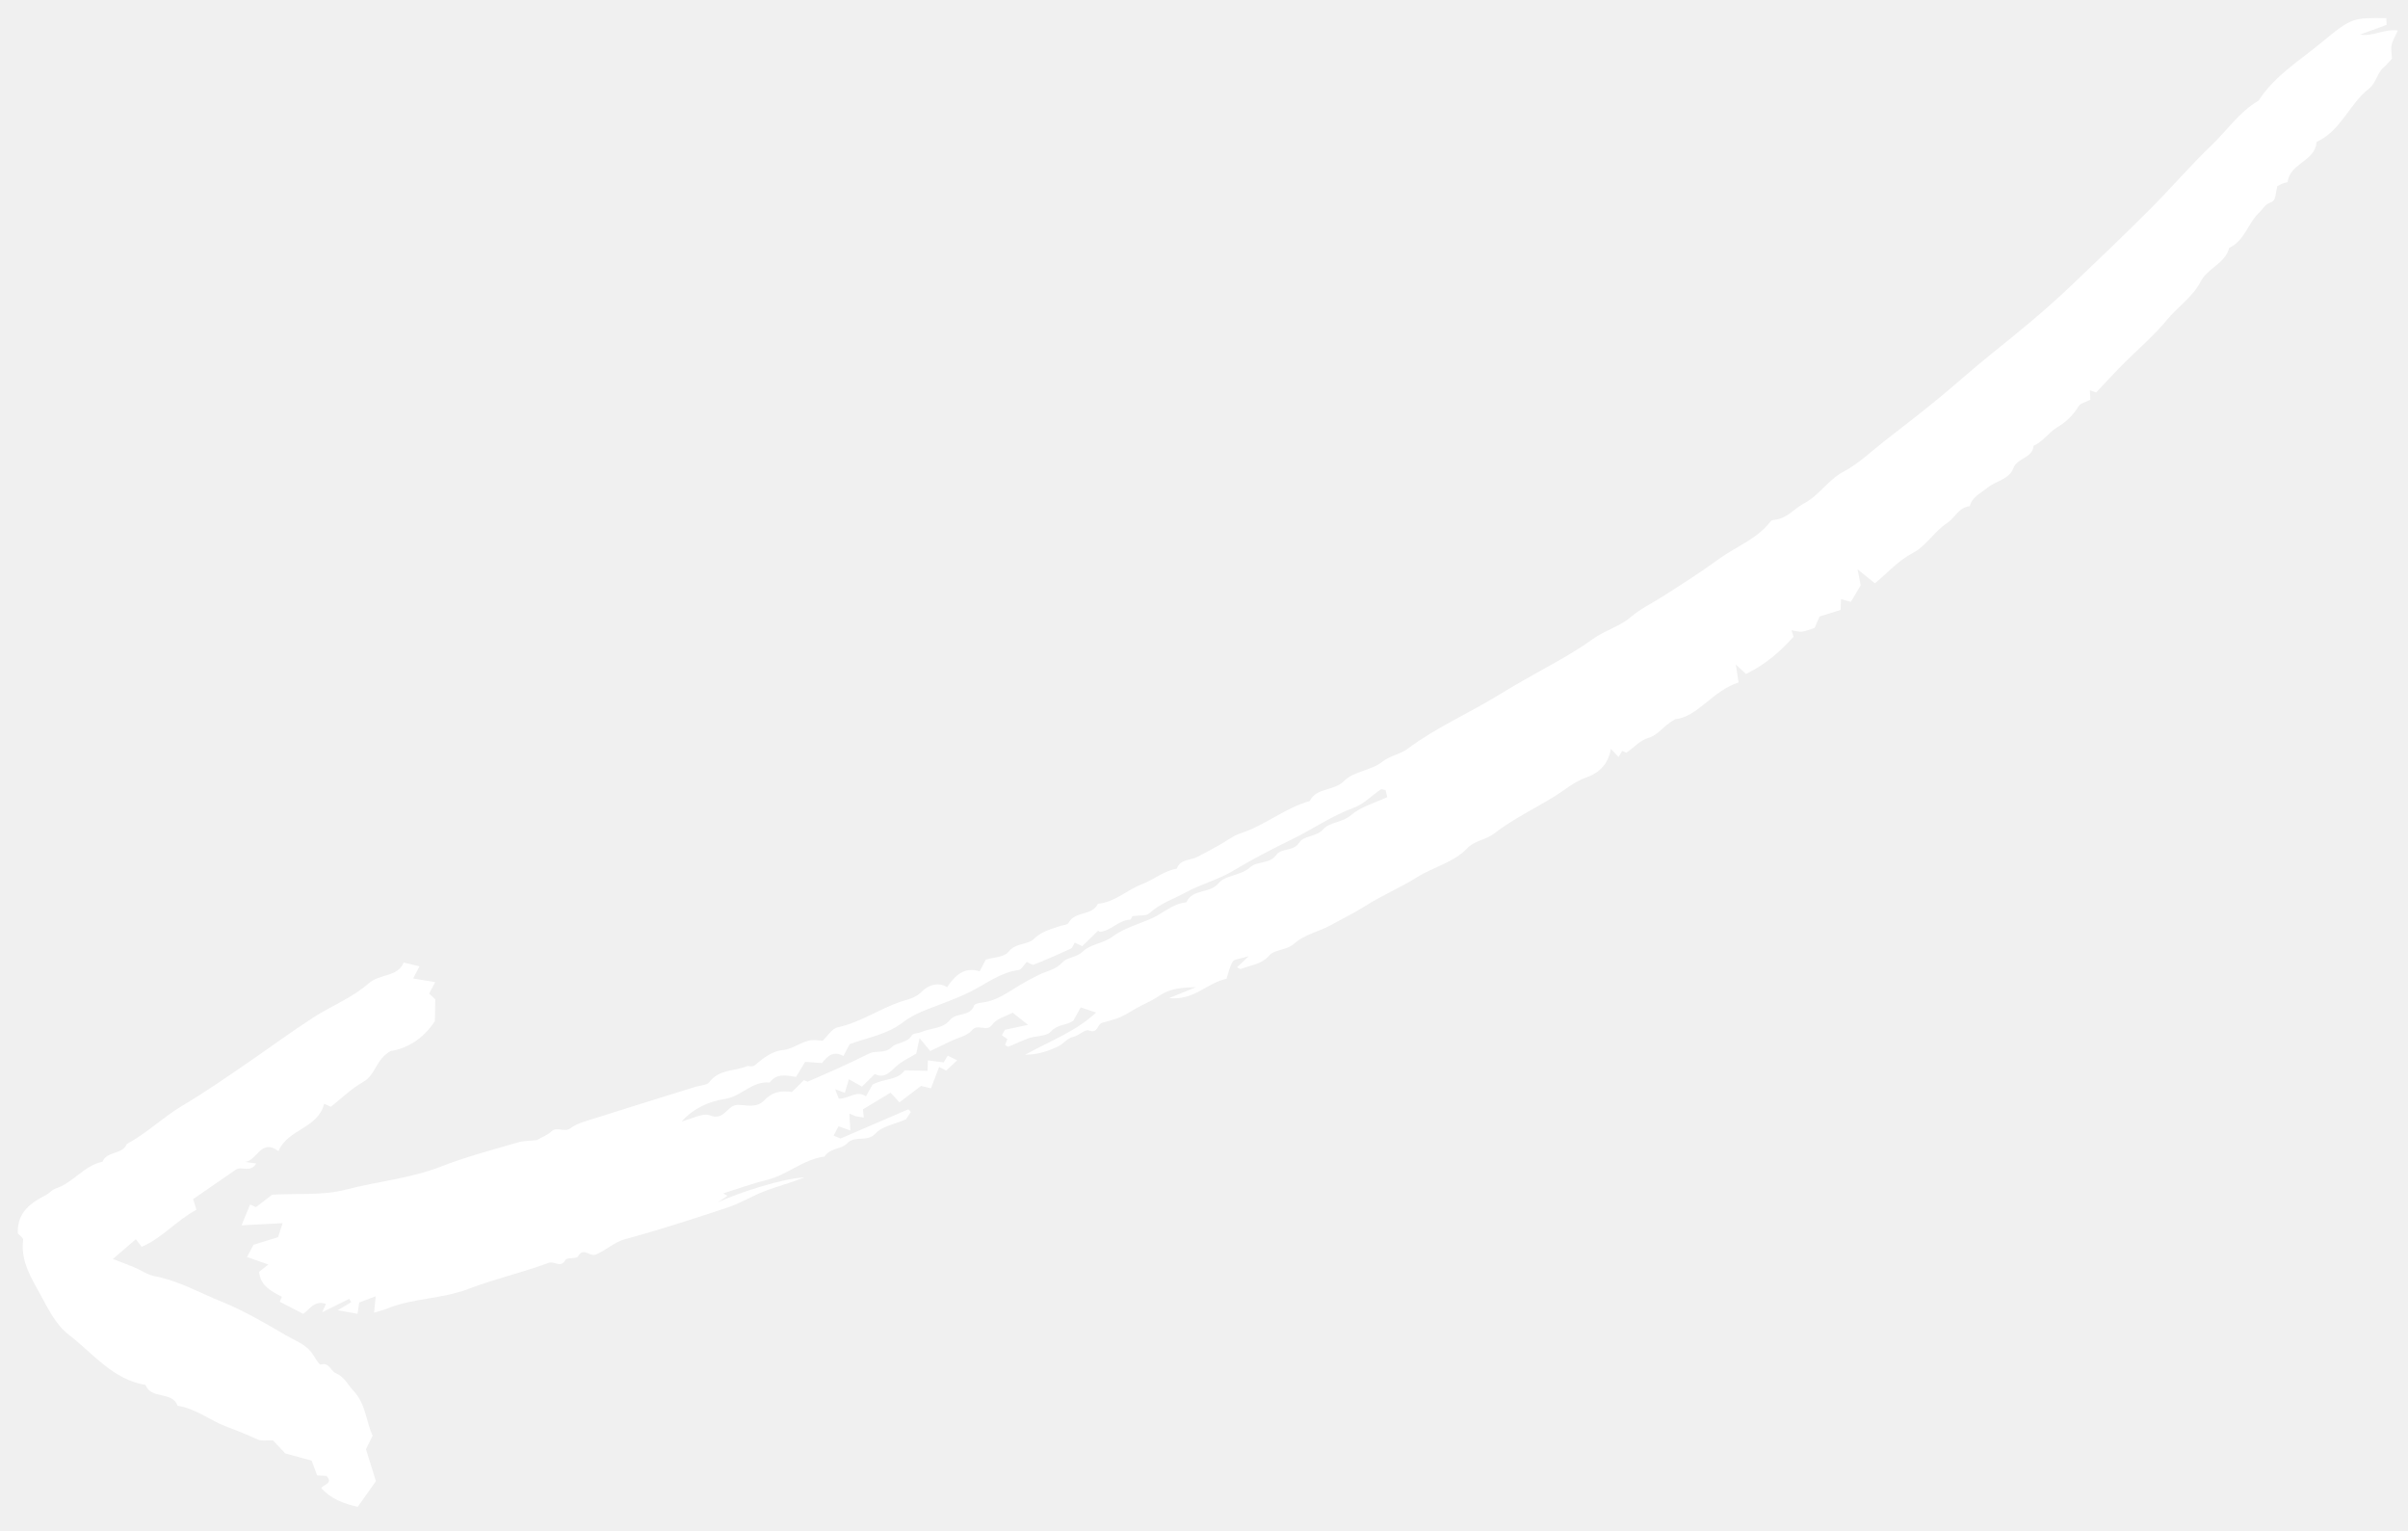
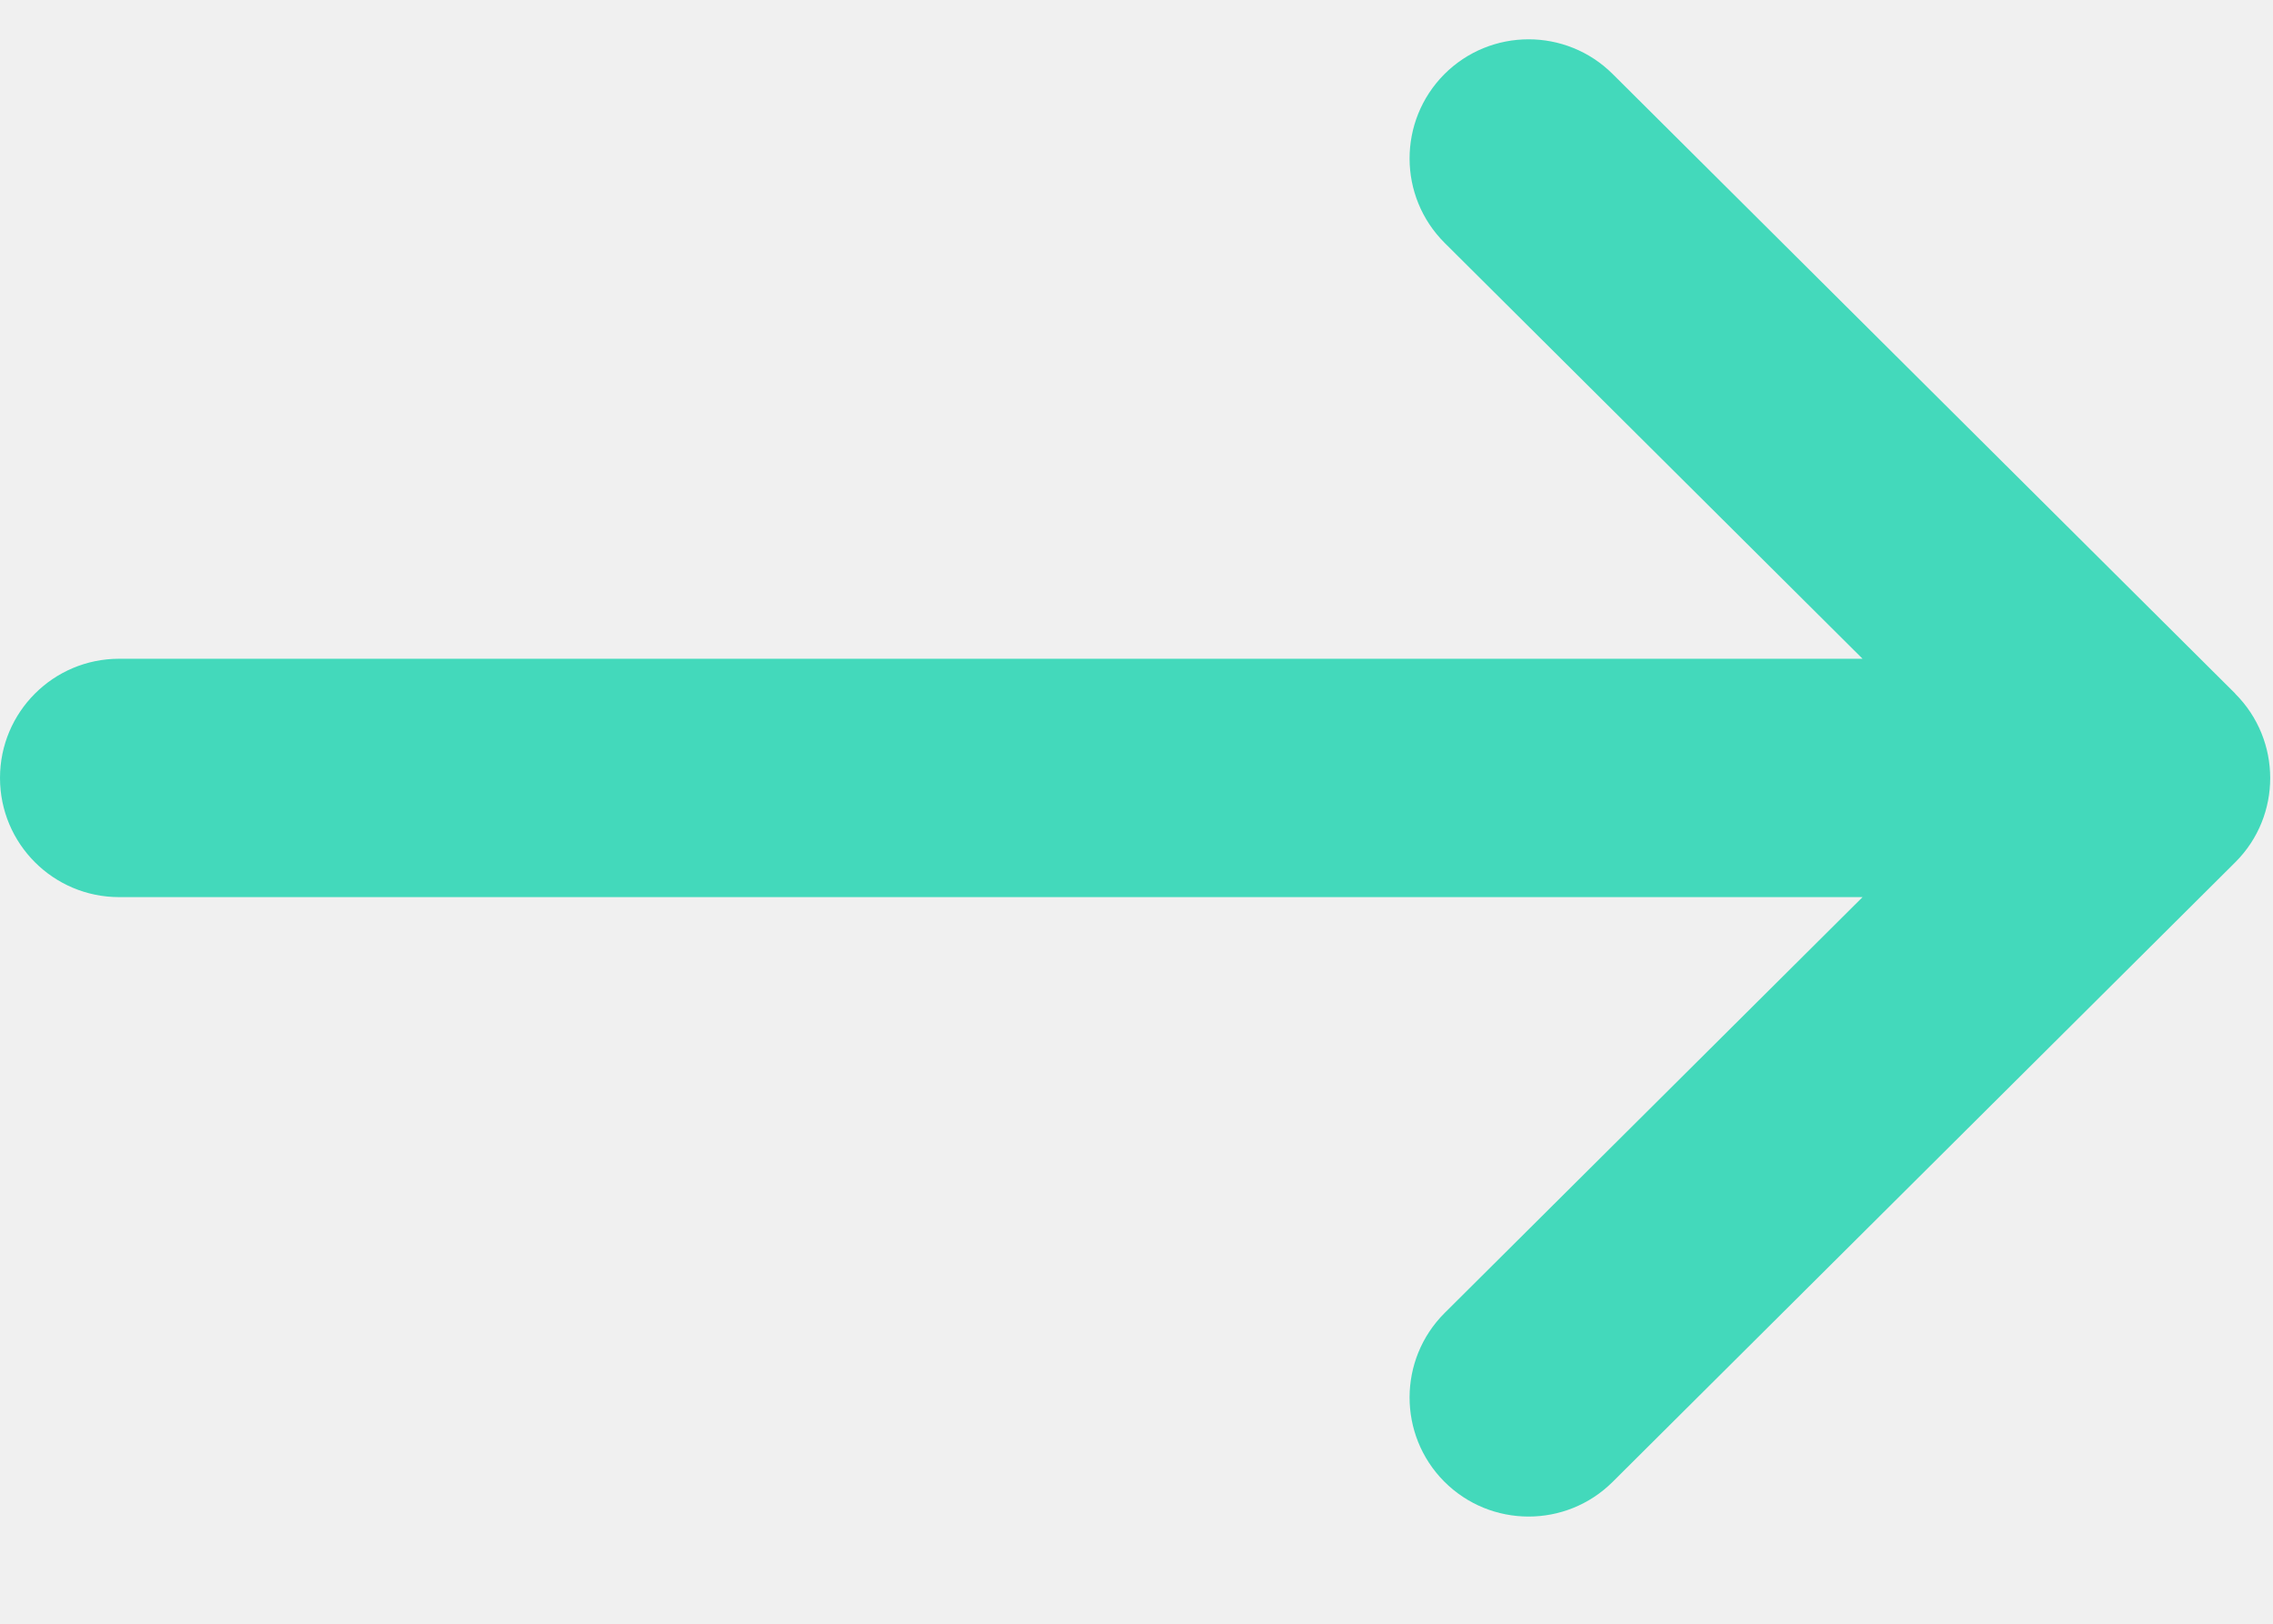
- <svg xmlns="http://www.w3.org/2000/svg" width="85" height="54" viewBox="0 0 85 54" fill="none">
-   <path fill-rule="evenodd" clip-rule="evenodd" d="M39.968 32.328C40.212 32.293 40.457 32.331 40.571 32.227C40.95 31.88 41.428 31.724 41.861 31.488C42.392 31.199 43.01 31.04 43.51 30.739C44.196 30.326 44.915 29.955 45.622 29.61C46.35 29.254 47.021 28.782 47.793 28.502C48.139 28.376 48.419 28.075 48.735 27.861C48.769 27.838 48.84 27.87 48.909 27.878C48.927 27.951 48.945 28.029 48.969 28.128C48.529 28.336 48.035 28.465 47.69 28.765C47.381 29.034 46.939 29.005 46.723 29.251C46.464 29.548 46.036 29.466 45.858 29.739C45.648 30.06 45.242 29.907 45.048 30.174C44.816 30.494 44.374 30.383 44.133 30.602C43.794 30.909 43.258 30.874 43.018 31.163C42.693 31.554 42.088 31.352 41.879 31.841C41.402 31.881 41.066 32.226 40.655 32.408C40.19 32.613 39.675 32.751 39.278 33.047C38.939 33.3 38.489 33.317 38.233 33.568C37.996 33.8 37.675 33.77 37.501 33.962C37.266 34.221 36.963 34.258 36.687 34.392C36.457 34.503 36.23 34.626 36.007 34.758C35.598 35.001 35.209 35.303 34.712 35.372C34.597 35.388 34.411 35.412 34.388 35.478C34.24 35.894 33.758 35.714 33.534 35.992C33.278 36.309 32.854 36.273 32.515 36.421C32.408 36.468 32.235 36.458 32.189 36.534C32.016 36.817 31.659 36.776 31.476 36.953C31.223 37.197 30.923 37.052 30.673 37.18C30.298 37.369 29.916 37.546 29.533 37.721C29.207 37.87 28.876 38.009 28.507 38.171C28.492 38.165 28.419 38.133 28.378 38.116C28.212 38.279 28.064 38.425 27.952 38.535C27.547 38.47 27.236 38.551 26.986 38.821C26.71 39.118 26.356 38.989 26.036 38.989C25.667 38.99 25.573 39.564 25.066 39.361C24.811 39.259 24.425 39.485 24.062 39.572C24.505 39.092 25.032 38.864 25.592 38.78C26.168 38.694 26.552 38.136 27.169 38.201C27.414 37.866 27.756 37.948 28.1 38.002C28.204 37.831 28.305 37.663 28.421 37.47C28.629 37.486 28.817 37.5 29.014 37.514C29.206 37.266 29.425 37.065 29.772 37.266C29.845 37.127 29.914 36.997 29.994 36.844C30.615 36.616 31.306 36.513 31.869 36.078C32.107 35.895 32.388 35.754 32.669 35.642C33.197 35.434 33.728 35.256 34.245 35C34.796 34.727 35.307 34.314 35.955 34.23C36.06 34.216 36.145 34.046 36.244 33.943C36.339 33.983 36.435 34.063 36.49 34.041C36.931 33.866 37.366 33.677 37.796 33.477C37.861 33.446 37.89 33.336 37.936 33.263C38.009 33.297 38.087 33.333 38.204 33.388C38.381 33.214 38.57 33.029 38.76 32.843C38.784 32.856 38.812 32.884 38.836 32.882C39.225 32.842 39.48 32.474 39.883 32.454C39.933 32.451 39.975 32.317 39.968 32.328ZM73.788 14.104C73.781 13.981 73.777 13.899 73.77 13.771C73.853 13.8 73.918 13.823 73.991 13.849C74.337 13.486 74.679 13.107 75.043 12.749C75.53 12.27 76.044 11.829 76.488 11.291C76.864 10.835 77.406 10.472 77.676 9.945C77.933 9.448 78.548 9.304 78.688 8.747C79.237 8.493 79.351 7.867 79.76 7.488C79.881 7.377 79.938 7.225 80.125 7.155C80.313 7.084 80.297 7.039 80.386 6.566C80.442 6.54 80.516 6.502 80.591 6.471C80.644 6.448 80.748 6.44 80.751 6.415C80.837 5.797 81.589 5.711 81.749 5.157C81.764 5.105 81.757 5.016 81.786 5.002C82.636 4.608 82.928 3.67 83.621 3.129C83.88 2.926 83.904 2.583 84.143 2.377C84.245 2.288 84.331 2.181 84.436 2.07C84.429 1.927 84.391 1.758 84.42 1.6C84.449 1.442 84.544 1.296 84.641 1.074C84.127 1.015 83.754 1.304 83.306 1.219C83.612 1.108 83.917 0.997 84.245 0.878C84.242 0.803 84.239 0.721 84.236 0.64C83.061 0.631 83.035 0.6 81.941 1.504C81.167 2.144 80.286 2.679 79.725 3.552C79.047 3.944 78.617 4.599 78.067 5.125C77.316 5.843 76.64 6.636 75.906 7.37C74.982 8.295 74.037 9.198 73.089 10.099C72.203 10.942 71.259 11.716 70.302 12.481C69.671 12.986 69.062 13.538 68.433 14.055C67.803 14.573 67.156 15.069 66.513 15.57C66.042 15.938 65.601 16.367 65.079 16.642C64.527 16.933 64.217 17.483 63.676 17.767C63.335 17.946 63.086 18.287 62.67 18.34C62.612 18.347 62.534 18.356 62.505 18.394C62.023 19.027 61.271 19.29 60.656 19.739C60.017 20.206 59.346 20.631 58.678 21.057C58.309 21.293 57.912 21.478 57.573 21.768C57.174 22.111 56.647 22.244 56.216 22.556C55.684 22.94 55.104 23.27 54.533 23.583C53.975 23.89 53.423 24.208 52.881 24.538C51.824 25.182 50.682 25.681 49.683 26.425C49.419 26.623 49.078 26.656 48.792 26.883C48.408 27.19 47.779 27.218 47.448 27.556C47.083 27.928 46.477 27.778 46.232 28.267C45.355 28.513 44.651 29.129 43.785 29.408C43.528 29.491 43.304 29.675 43.063 29.808C42.796 29.956 42.53 30.105 42.258 30.242C42.011 30.367 41.663 30.312 41.54 30.653C41.08 30.732 40.724 31.045 40.308 31.203C39.776 31.406 39.349 31.842 38.753 31.892C38.553 32.33 37.941 32.14 37.719 32.566C37.68 32.641 37.508 32.645 37.398 32.684C37.08 32.794 36.764 32.869 36.497 33.131C36.268 33.355 35.854 33.259 35.599 33.588C35.451 33.778 35.064 33.78 34.797 33.864C34.721 34.009 34.652 34.139 34.582 34.274C34.025 34.105 33.71 34.431 33.429 34.836C33.103 34.626 32.737 34.788 32.558 34.975C32.328 35.215 32.065 35.259 31.804 35.345C31.042 35.598 30.377 36.08 29.575 36.25C29.369 36.294 29.211 36.565 29.036 36.727C28.921 36.72 28.786 36.694 28.654 36.706C28.287 36.741 28.014 37.021 27.618 37.056C27.289 37.085 26.945 37.328 26.683 37.561C26.538 37.689 26.445 37.592 26.367 37.624C25.926 37.806 25.379 37.729 25.04 38.185C24.955 38.3 24.715 38.3 24.547 38.352C23.34 38.728 22.133 39.101 20.928 39.484C20.656 39.57 20.361 39.646 20.141 39.811C19.914 39.98 19.668 39.734 19.461 39.929C19.327 40.056 19.137 40.124 18.945 40.233C18.75 40.256 18.495 40.249 18.261 40.318C17.359 40.583 16.444 40.823 15.57 41.164C14.482 41.589 13.323 41.688 12.207 41.98C11.402 42.19 10.521 42.107 9.607 42.159C9.469 42.265 9.26 42.425 9.035 42.598C8.997 42.581 8.921 42.546 8.828 42.505C8.732 42.736 8.637 42.968 8.525 43.239C9.04 43.212 9.472 43.189 9.978 43.163C9.909 43.371 9.867 43.5 9.815 43.657L8.947 43.927C8.873 44.07 8.818 44.174 8.721 44.358C8.96 44.442 9.197 44.526 9.472 44.622C9.325 44.739 9.24 44.807 9.147 44.881C9.19 45.379 9.583 45.563 9.952 45.765C9.917 45.841 9.883 45.916 9.875 45.935C10.14 46.072 10.396 46.204 10.701 46.362C10.907 46.239 11.094 45.861 11.505 46.014C11.471 46.09 11.436 46.166 11.371 46.309C11.72 46.136 12.024 45.984 12.328 45.833C12.351 45.872 12.375 45.912 12.399 45.951C12.255 46.037 12.111 46.123 11.922 46.236C12.166 46.279 12.364 46.315 12.62 46.361C12.637 46.248 12.652 46.151 12.68 45.963C12.812 45.913 13.014 45.836 13.262 45.743C13.243 45.932 13.23 46.07 13.205 46.323C13.41 46.258 13.545 46.227 13.671 46.175C14.587 45.804 15.595 45.84 16.522 45.488C17.454 45.133 18.435 44.906 19.372 44.562C19.572 44.489 19.794 44.765 19.96 44.46C20.011 44.366 20.352 44.431 20.405 44.336C20.596 43.993 20.813 44.356 21.026 44.272C21.396 44.126 21.666 43.835 22.072 43.726C23.291 43.396 24.495 43.005 25.694 42.606C26.146 42.456 26.561 42.197 27.008 42.027C27.466 41.853 27.943 41.729 28.399 41.55C27.652 41.572 26.039 42.099 25.337 42.429C25.451 42.352 25.565 42.275 25.679 42.198C25.629 42.169 25.579 42.141 25.529 42.111C26.033 41.955 26.53 41.769 27.042 41.647C27.776 41.472 28.348 40.912 29.107 40.812C29.29 40.509 29.705 40.556 29.891 40.357C30.187 40.041 30.608 40.329 30.908 39.995C31.135 39.744 31.567 39.678 31.981 39.497C32.006 39.46 32.079 39.349 32.153 39.238C32.123 39.207 32.094 39.175 32.065 39.144C31.28 39.482 30.494 39.821 29.669 40.177C29.638 40.164 29.532 40.117 29.427 40.071C29.488 39.953 29.543 39.849 29.598 39.745C29.698 39.78 29.799 39.816 30.017 39.892C30.005 39.684 29.993 39.49 29.982 39.296L30.201 39.389C30.29 39.403 30.378 39.418 30.49 39.435C30.481 39.345 30.473 39.263 30.462 39.145C30.772 38.959 31.102 38.76 31.436 38.559C31.557 38.69 31.647 38.788 31.75 38.9C32.01 38.701 32.265 38.508 32.511 38.32C32.608 38.343 32.714 38.369 32.862 38.404C32.964 38.136 33.057 37.893 33.151 37.649C33.272 37.712 33.324 37.74 33.4 37.78C33.522 37.665 33.65 37.545 33.785 37.417C33.675 37.361 33.57 37.308 33.456 37.251C33.416 37.315 33.374 37.384 33.309 37.489C33.145 37.468 32.96 37.444 32.753 37.418C32.748 37.565 32.744 37.674 32.74 37.789C32.48 37.783 32.221 37.776 31.935 37.769C31.689 38.133 31.194 38.048 30.798 38.276C30.735 38.389 30.651 38.539 30.567 38.688C30.238 38.456 29.964 38.78 29.607 38.77C29.579 38.697 29.543 38.603 29.48 38.436C29.628 38.492 29.697 38.517 29.822 38.564C29.866 38.416 29.914 38.255 29.965 38.084C30.155 38.191 30.282 38.262 30.427 38.344C30.577 38.198 30.725 38.053 30.88 37.9C31.201 38.065 31.399 37.853 31.632 37.633C31.828 37.448 32.092 37.335 32.342 37.18C32.367 37.065 32.398 36.922 32.46 36.636C32.637 36.849 32.717 36.945 32.837 37.089C33.071 36.977 33.321 36.857 33.571 36.736C33.823 36.615 34.147 36.552 34.309 36.356C34.526 36.092 34.825 36.453 35.034 36.148C35.175 35.943 35.504 35.867 35.746 35.735C35.918 35.871 36.047 35.973 36.288 36.164C35.966 36.233 35.771 36.275 35.475 36.339C35.486 36.319 35.433 36.413 35.364 36.532C35.424 36.574 35.483 36.615 35.56 36.669C35.535 36.731 35.507 36.802 35.478 36.871C35.517 36.892 35.571 36.946 35.601 36.934C35.841 36.84 36.071 36.719 36.314 36.636C36.576 36.547 36.944 36.575 37.095 36.403C37.324 36.141 37.628 36.195 37.884 36.023C37.953 35.898 38.038 35.746 38.148 35.549C38.3 35.6 38.456 35.652 38.692 35.73C37.969 36.404 37.099 36.716 36.188 37.219C36.681 37.213 37.026 37.077 37.341 36.932C37.528 36.846 37.659 36.64 37.898 36.584C38.088 36.541 38.305 36.312 38.433 36.362C38.759 36.49 38.728 36.144 38.901 36.094C39.126 36.03 39.359 35.976 39.572 35.88C39.822 35.767 40.048 35.6 40.296 35.481C40.522 35.372 40.736 35.267 40.949 35.122C41.289 34.889 41.754 34.837 42.209 34.839C41.937 34.949 41.664 35.06 41.27 35.22C42.157 35.317 42.633 34.665 43.293 34.541C43.365 34.333 43.404 34.107 43.519 33.929C43.577 33.84 43.771 33.839 44.08 33.742C43.847 33.963 43.757 34.048 43.667 34.133C43.717 34.156 43.774 34.205 43.806 34.192C44.142 34.054 44.515 34.044 44.797 33.724C45.005 33.487 45.411 33.551 45.702 33.285C46.038 32.978 46.557 32.879 46.974 32.648C47.383 32.421 47.805 32.219 48.203 31.965C48.786 31.593 49.434 31.325 50.019 30.957C50.602 30.59 51.308 30.443 51.806 29.921C52.057 29.658 52.447 29.644 52.753 29.406C53.4 28.904 54.156 28.545 54.858 28.112C55.233 27.881 55.563 27.586 55.993 27.435C56.508 27.253 56.776 26.917 56.862 26.426C56.959 26.529 57.043 26.618 57.133 26.713C57.178 26.638 57.22 26.568 57.262 26.498C57.335 26.531 57.411 26.566 57.409 26.564C57.688 26.367 57.909 26.117 58.179 26.042C58.548 25.938 58.689 25.622 59.133 25.38C59.924 25.302 60.451 24.374 61.37 24.083C61.346 23.926 61.321 23.764 61.272 23.449C61.477 23.639 61.599 23.752 61.632 23.783C62.351 23.433 62.849 22.976 63.31 22.471L63.237 22.238C63.383 22.261 63.498 22.304 63.607 22.29C63.75 22.272 63.888 22.209 64.053 22.158C64.104 22.041 64.163 21.907 64.23 21.754L64.971 21.523C64.976 21.388 64.98 21.279 64.986 21.144C65.086 21.171 65.181 21.197 65.335 21.238C65.453 21.039 65.58 20.825 65.681 20.654C65.644 20.462 65.617 20.329 65.57 20.089C65.832 20.301 66.002 20.439 66.181 20.584C66.623 20.229 66.989 19.791 67.52 19.514C67.989 19.271 68.276 18.754 68.747 18.445C69.007 18.274 69.144 17.901 69.53 17.863C69.617 17.529 69.918 17.407 70.154 17.212C70.45 16.97 70.922 16.916 71.063 16.533C71.205 16.148 71.747 16.174 71.784 15.731C72.119 15.584 72.323 15.253 72.614 15.081C72.948 14.882 73.181 14.648 73.377 14.33C73.44 14.227 73.615 14.195 73.788 14.104Z" fill="white" />
-   <path fill-rule="evenodd" clip-rule="evenodd" d="M0.628 43.523C0.684 43.588 0.826 43.679 0.817 43.751C0.72 44.506 1.109 45.103 1.443 45.715C1.718 46.218 1.976 46.755 2.437 47.108C3.291 47.762 3.979 48.681 5.137 48.871C5.332 49.397 6.077 49.076 6.269 49.606C6.91 49.703 7.412 50.126 8.001 50.346C8.371 50.483 8.735 50.632 9.094 50.796C9.232 50.859 9.417 50.819 9.635 50.828C9.736 50.935 9.885 51.092 10.073 51.291C10.325 51.359 10.639 51.444 11 51.541C11.053 51.682 11.122 51.867 11.195 52.065C11.303 52.07 11.412 52.075 11.52 52.08C11.782 52.355 11.412 52.374 11.343 52.516C11.682 52.892 12.128 53.059 12.627 53.174C12.833 52.884 13.041 52.59 13.27 52.267L12.918 51.14C12.996 50.982 13.073 50.826 13.154 50.662C12.918 50.151 12.915 49.553 12.49 49.095C12.286 48.876 12.154 48.581 11.858 48.46C11.669 48.383 11.635 48.069 11.321 48.15C11.252 48.168 11.106 47.866 10.988 47.716C10.754 47.419 10.393 47.297 10.084 47.116C9.351 46.684 8.607 46.251 7.821 45.933C7.04 45.619 6.3 45.192 5.455 45.033C5.208 44.987 4.984 44.824 4.746 44.724C4.515 44.627 4.279 44.542 3.982 44.428C4.239 44.206 4.498 43.984 4.795 43.73C4.873 43.83 4.935 43.911 5.001 43.996C5.713 43.699 6.221 43.071 6.935 42.69L6.818 42.314C7.336 41.956 7.828 41.617 8.319 41.278C8.522 41.133 8.836 41.405 9.046 41.056C8.912 41.037 8.783 41.02 8.655 41.003C9.081 40.951 9.213 40.157 9.828 40.621C10.166 39.832 11.226 39.825 11.443 38.947C11.499 38.973 11.574 39.008 11.677 39.056C12.049 38.764 12.405 38.412 12.826 38.175C13.264 37.929 13.258 37.39 13.786 37.09C14.371 37.003 14.955 36.647 15.352 36.032C15.356 35.766 15.36 35.522 15.364 35.261C15.3 35.203 15.224 35.134 15.148 35.065C15.216 34.935 15.284 34.805 15.361 34.658C15.099 34.614 14.842 34.572 14.583 34.529C14.655 34.392 14.724 34.262 14.809 34.098C14.635 34.058 14.467 34.019 14.248 33.968C14.036 34.487 13.409 34.35 13.006 34.707C12.44 35.208 11.691 35.496 11.045 35.915C10.291 36.404 9.565 36.938 8.824 37.447C8.036 37.989 7.251 38.534 6.426 39.025C5.75 39.428 5.176 39.994 4.475 40.37C4.319 40.756 3.774 40.609 3.618 40.995C2.964 41.128 2.584 41.742 1.964 41.941C1.841 41.98 1.746 42.105 1.627 42.167C1.092 42.447 0.606 42.76 0.628 43.523Z" fill="white" />
+ <svg xmlns="http://www.w3.org/2000/svg" width="14" height="10" viewBox="0 0 14 10" fill="none">
+   <path d="M13.767 4.272L13.767 4.271L9.933 0.456C9.646 0.17 9.181 0.171 8.895 0.458C8.61 0.746 8.611 1.21 8.898 1.496L11.472 4.057H0.734C0.328 4.057 0 4.386 0 4.791C0 5.196 0.328 5.525 0.734 5.525H11.472L8.898 8.086C8.611 8.372 8.61 8.837 8.895 9.124C9.181 9.411 9.646 9.412 9.933 9.126L13.767 5.311L13.768 5.31C14.055 5.024 14.054 4.558 13.767 4.272Z" fill="#43D9BB" />
</svg>
